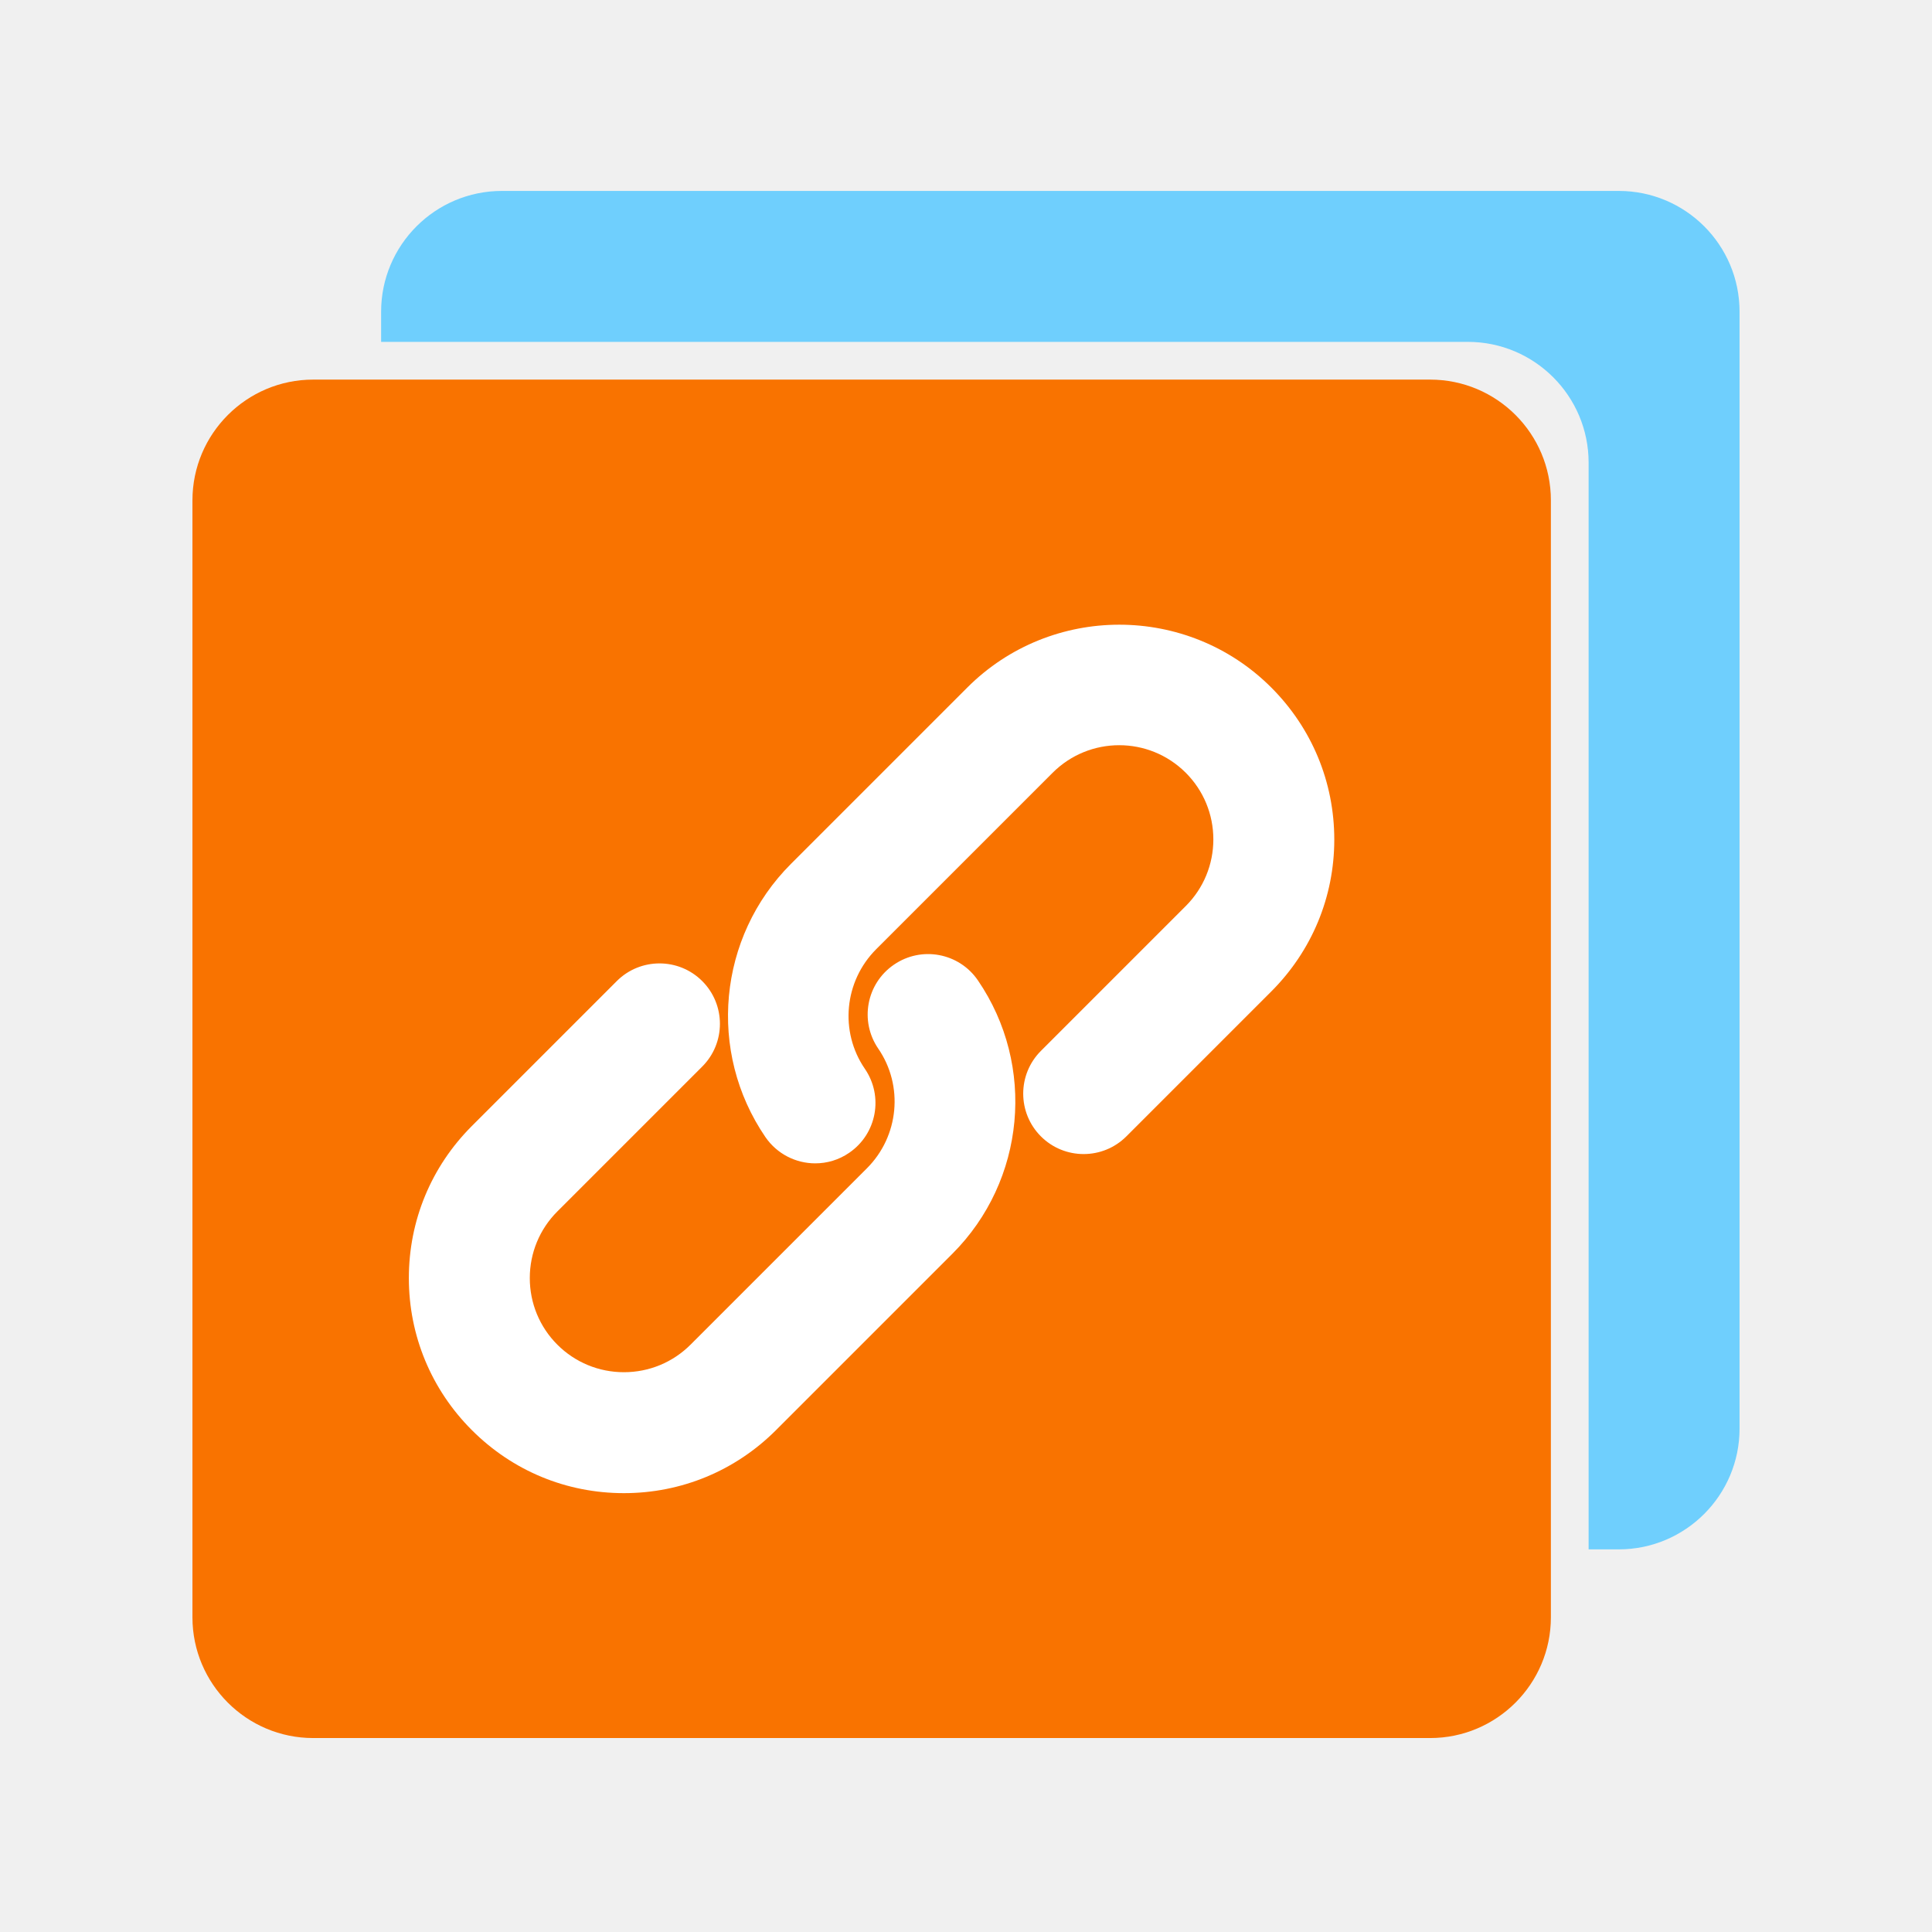
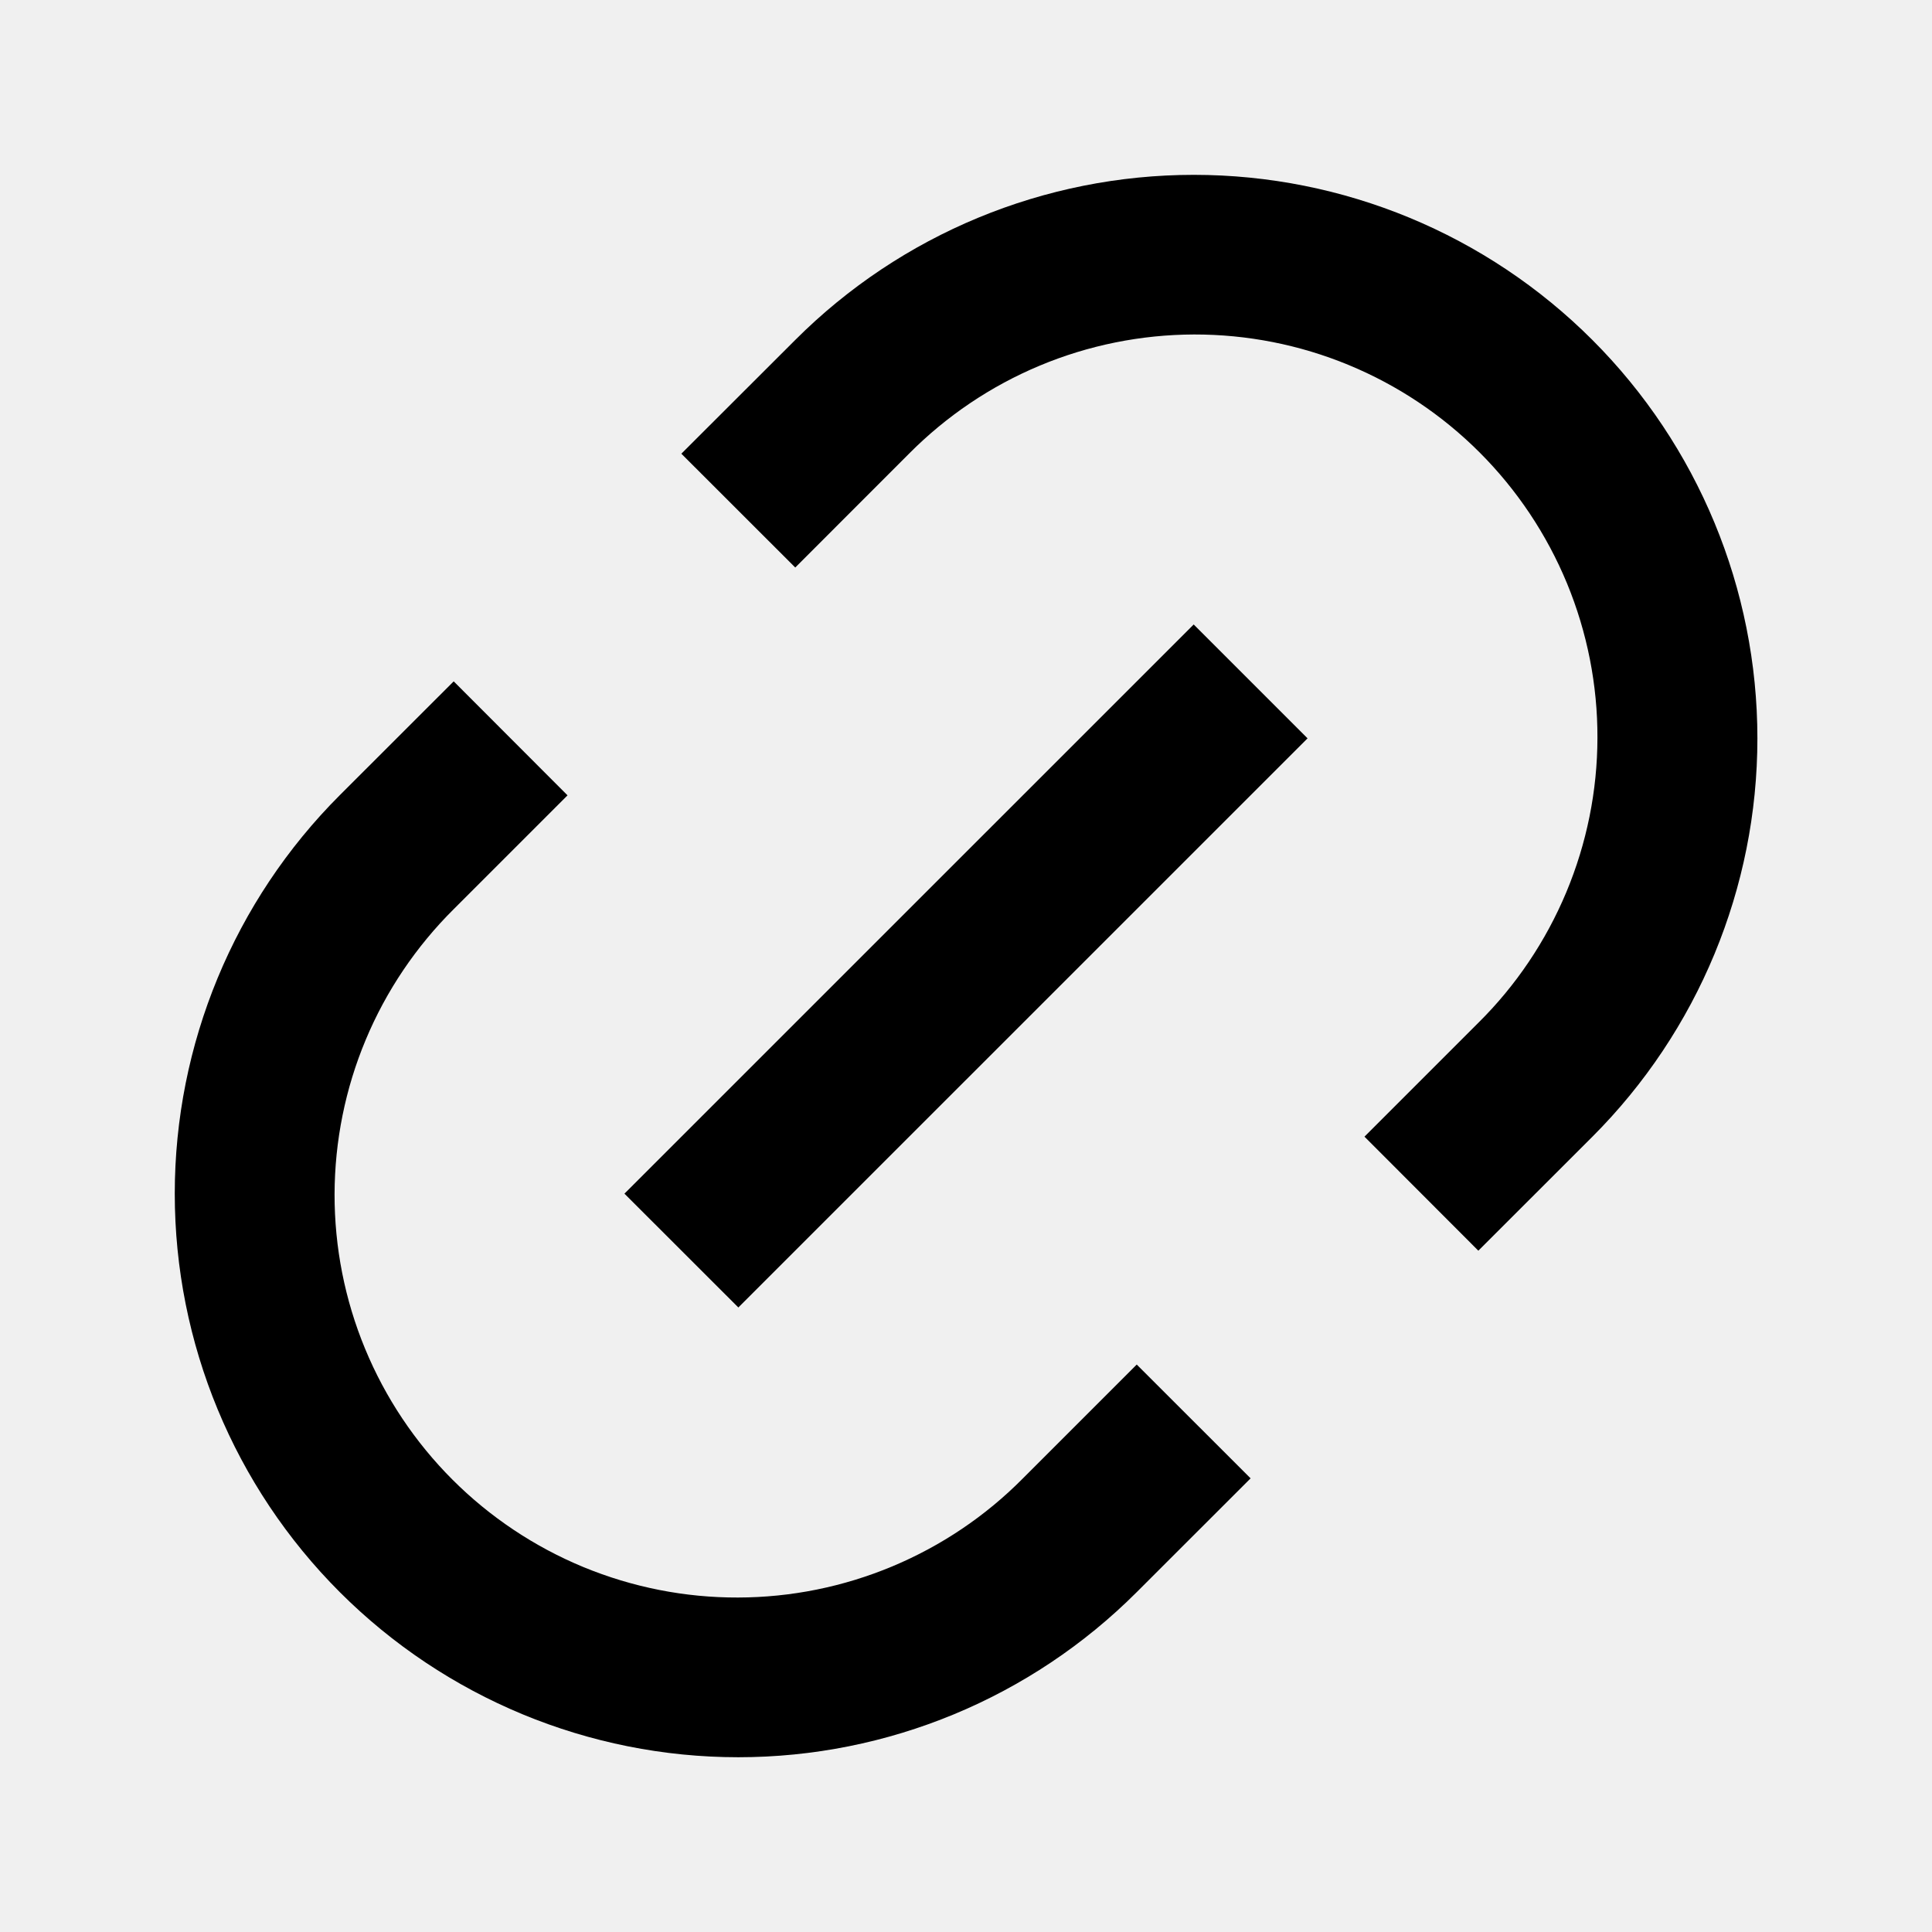
- <svg xmlns="http://www.w3.org/2000/svg" version="1.1" id="Layer_1" x="0px" y="0px" viewBox="0 0 1024 1024" style="enable-background:new 0 0 1024 1024;" xml:space="preserve">
-   <style type="text/css">
- 	.st0{fill:#F97300;}
- 	.st1{fill:#FFFFFF;}
- 	.st2{fill:#6FCFFD;}
- </style>
-   <g>
-     <path class="st0" d="M758,201.2H166c-35.3,0-64,28.7-64,64v592c0,35.3,28.7,64,64,64h592c35.3,0,64-28.7,64-64v-592   C822,229.8,793.3,201.2,758,201.2L758,201.2z" />
-     <path class="st1" d="M504.8,664.5L411.3,758c-21.5,21.5-50.1,33.4-80.6,33.4s-59-11.8-80.6-33.4c-21.5-21.5-33.4-50.1-33.4-80.6   c0-30.4,11.8-59,33.4-80.6l76.8-76.8c12.5-12.5,32.8-12.5,45.3,0s12.5,32.8,0,45.3l-76.8,76.8c-9.4,9.4-14.6,22-14.6,35.3   s5.2,25.9,14.6,35.3c9.4,9.4,22,14.6,35.3,14.6s25.9-5.2,35.3-14.6l93.5-93.5c17-17,19.5-43.7,6-63.4c-10-14.6-6.3-34.5,8.3-44.5   c14.6-10,34.5-6.3,44.5,8.3C549.2,564.8,543.5,625.8,504.8,664.5L504.8,664.5z" />
-     <path class="st1" d="M673.8,525.5L597,602.3c-12.5,12.5-32.8,12.5-45.3,0s-12.5-32.8,0-45.3l76.8-76.8c9.4-9.4,14.6-22,14.6-35.3   s-5.2-25.9-14.6-35.3c-19.5-19.5-51.1-19.5-70.6,0l-93.5,93.5c-17,17-19.5,43.7-6,63.4c10,14.6,6.3,34.5-8.3,44.5   c-5.5,3.8-11.8,5.6-18,5.6c-10.2,0-20.2-4.9-26.4-13.9c-30.9-45.2-25.2-106.1,13.5-144.8l93.5-93.5c44.4-44.4,116.7-44.4,161.1,0   c21.5,21.5,33.4,50.1,33.4,80.6C707.2,475.4,695.3,504,673.8,525.5L673.8,525.5z" />
-     <path class="st2" d="M858,101.2H266c-35.3,0-64,28.7-64,64v16h576c35.3,0,64,28.7,64,64v576h16c35.3,0,64-28.7,64-64v-592   C922,129.8,893.3,101.2,858,101.2L858,101.2z" />
+ <svg xmlns="http://www.w3.org/2000/svg" width="24" height="24" viewBox="0 0 24 24" fill="none">
+   <g clip-path="url(#clip0_96_556)">
+     <path d="M18.364 15.536L16.95 14.12L18.364 12.706C18.832 12.243 19.203 11.691 19.457 11.084C19.711 10.476 19.843 9.825 19.844 9.166C19.846 8.508 19.717 7.856 19.466 7.247C19.214 6.638 18.845 6.085 18.38 5.62C17.914 5.154 17.361 4.785 16.753 4.534C16.144 4.282 15.492 4.154 14.833 4.155C14.175 4.157 13.523 4.288 12.916 4.542C12.308 4.796 11.757 5.168 11.293 5.635L9.879 7.05L8.464 5.636L9.88 4.222C11.193 2.909 12.974 2.172 14.83 2.172C16.687 2.172 18.467 2.909 19.78 4.222C21.093 5.535 21.831 7.316 21.831 9.172C21.831 11.029 21.093 12.809 19.78 14.122L18.365 15.536H18.364ZM15.536 18.364L14.121 19.778C12.808 21.091 11.028 21.829 9.171 21.829C7.315 21.829 5.534 21.091 4.221 19.778C2.908 18.465 2.171 16.685 2.171 14.828C2.171 12.972 2.908 11.191 4.221 9.878L5.636 8.464L7.05 9.88L5.636 11.294C5.169 11.758 4.797 12.309 4.543 12.917C4.289 13.524 4.158 14.176 4.156 14.834C4.155 15.493 4.283 16.145 4.535 16.754C4.786 17.362 5.155 17.915 5.621 18.381C6.086 18.846 6.639 19.215 7.248 19.467C7.857 19.718 8.509 19.847 9.167 19.845C9.826 19.844 10.477 19.712 11.085 19.458C11.692 19.204 12.244 18.833 12.707 18.365L14.121 16.951L15.536 18.365V18.364ZM14.828 7.757L16.243 9.172L9.172 16.242L7.757 14.828L14.828 7.758V7.757Z" fill="black" />
  </g>
+   <defs>
+     <clipPath id="clip0_96_556">
+       <rect width="24" height="24" fill="white" />
+     </clipPath>
+   </defs>
</svg>
